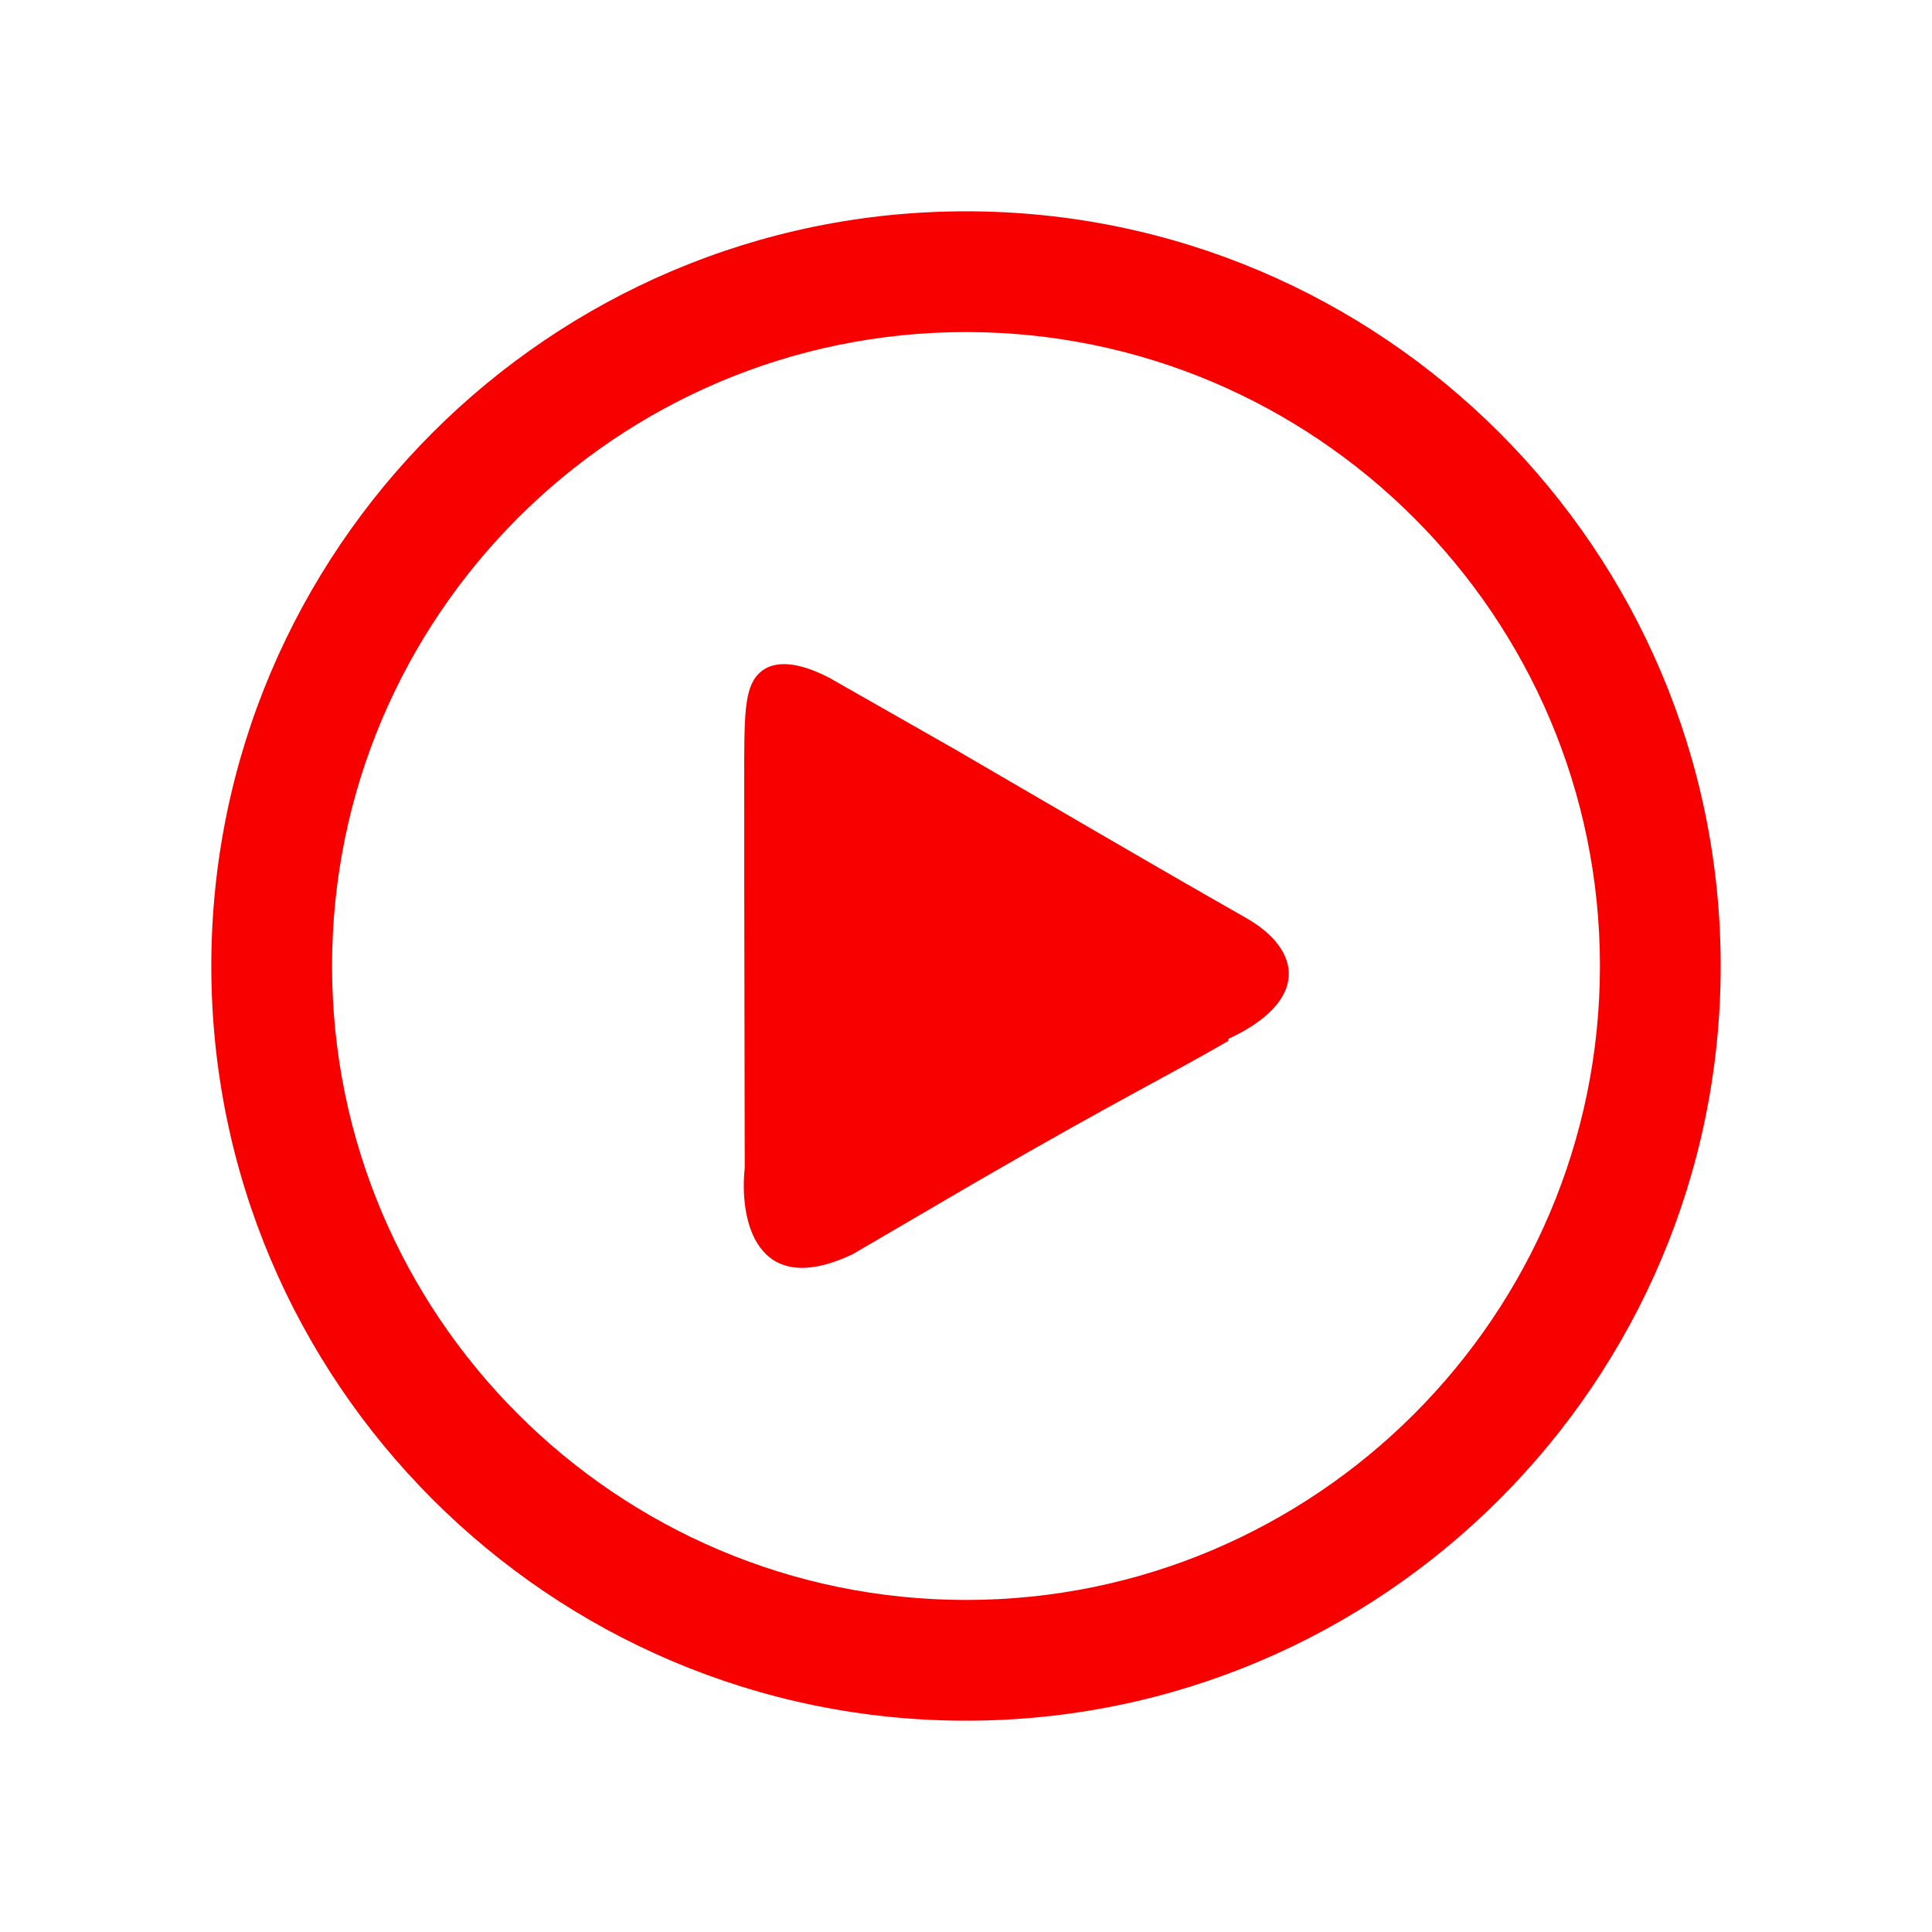
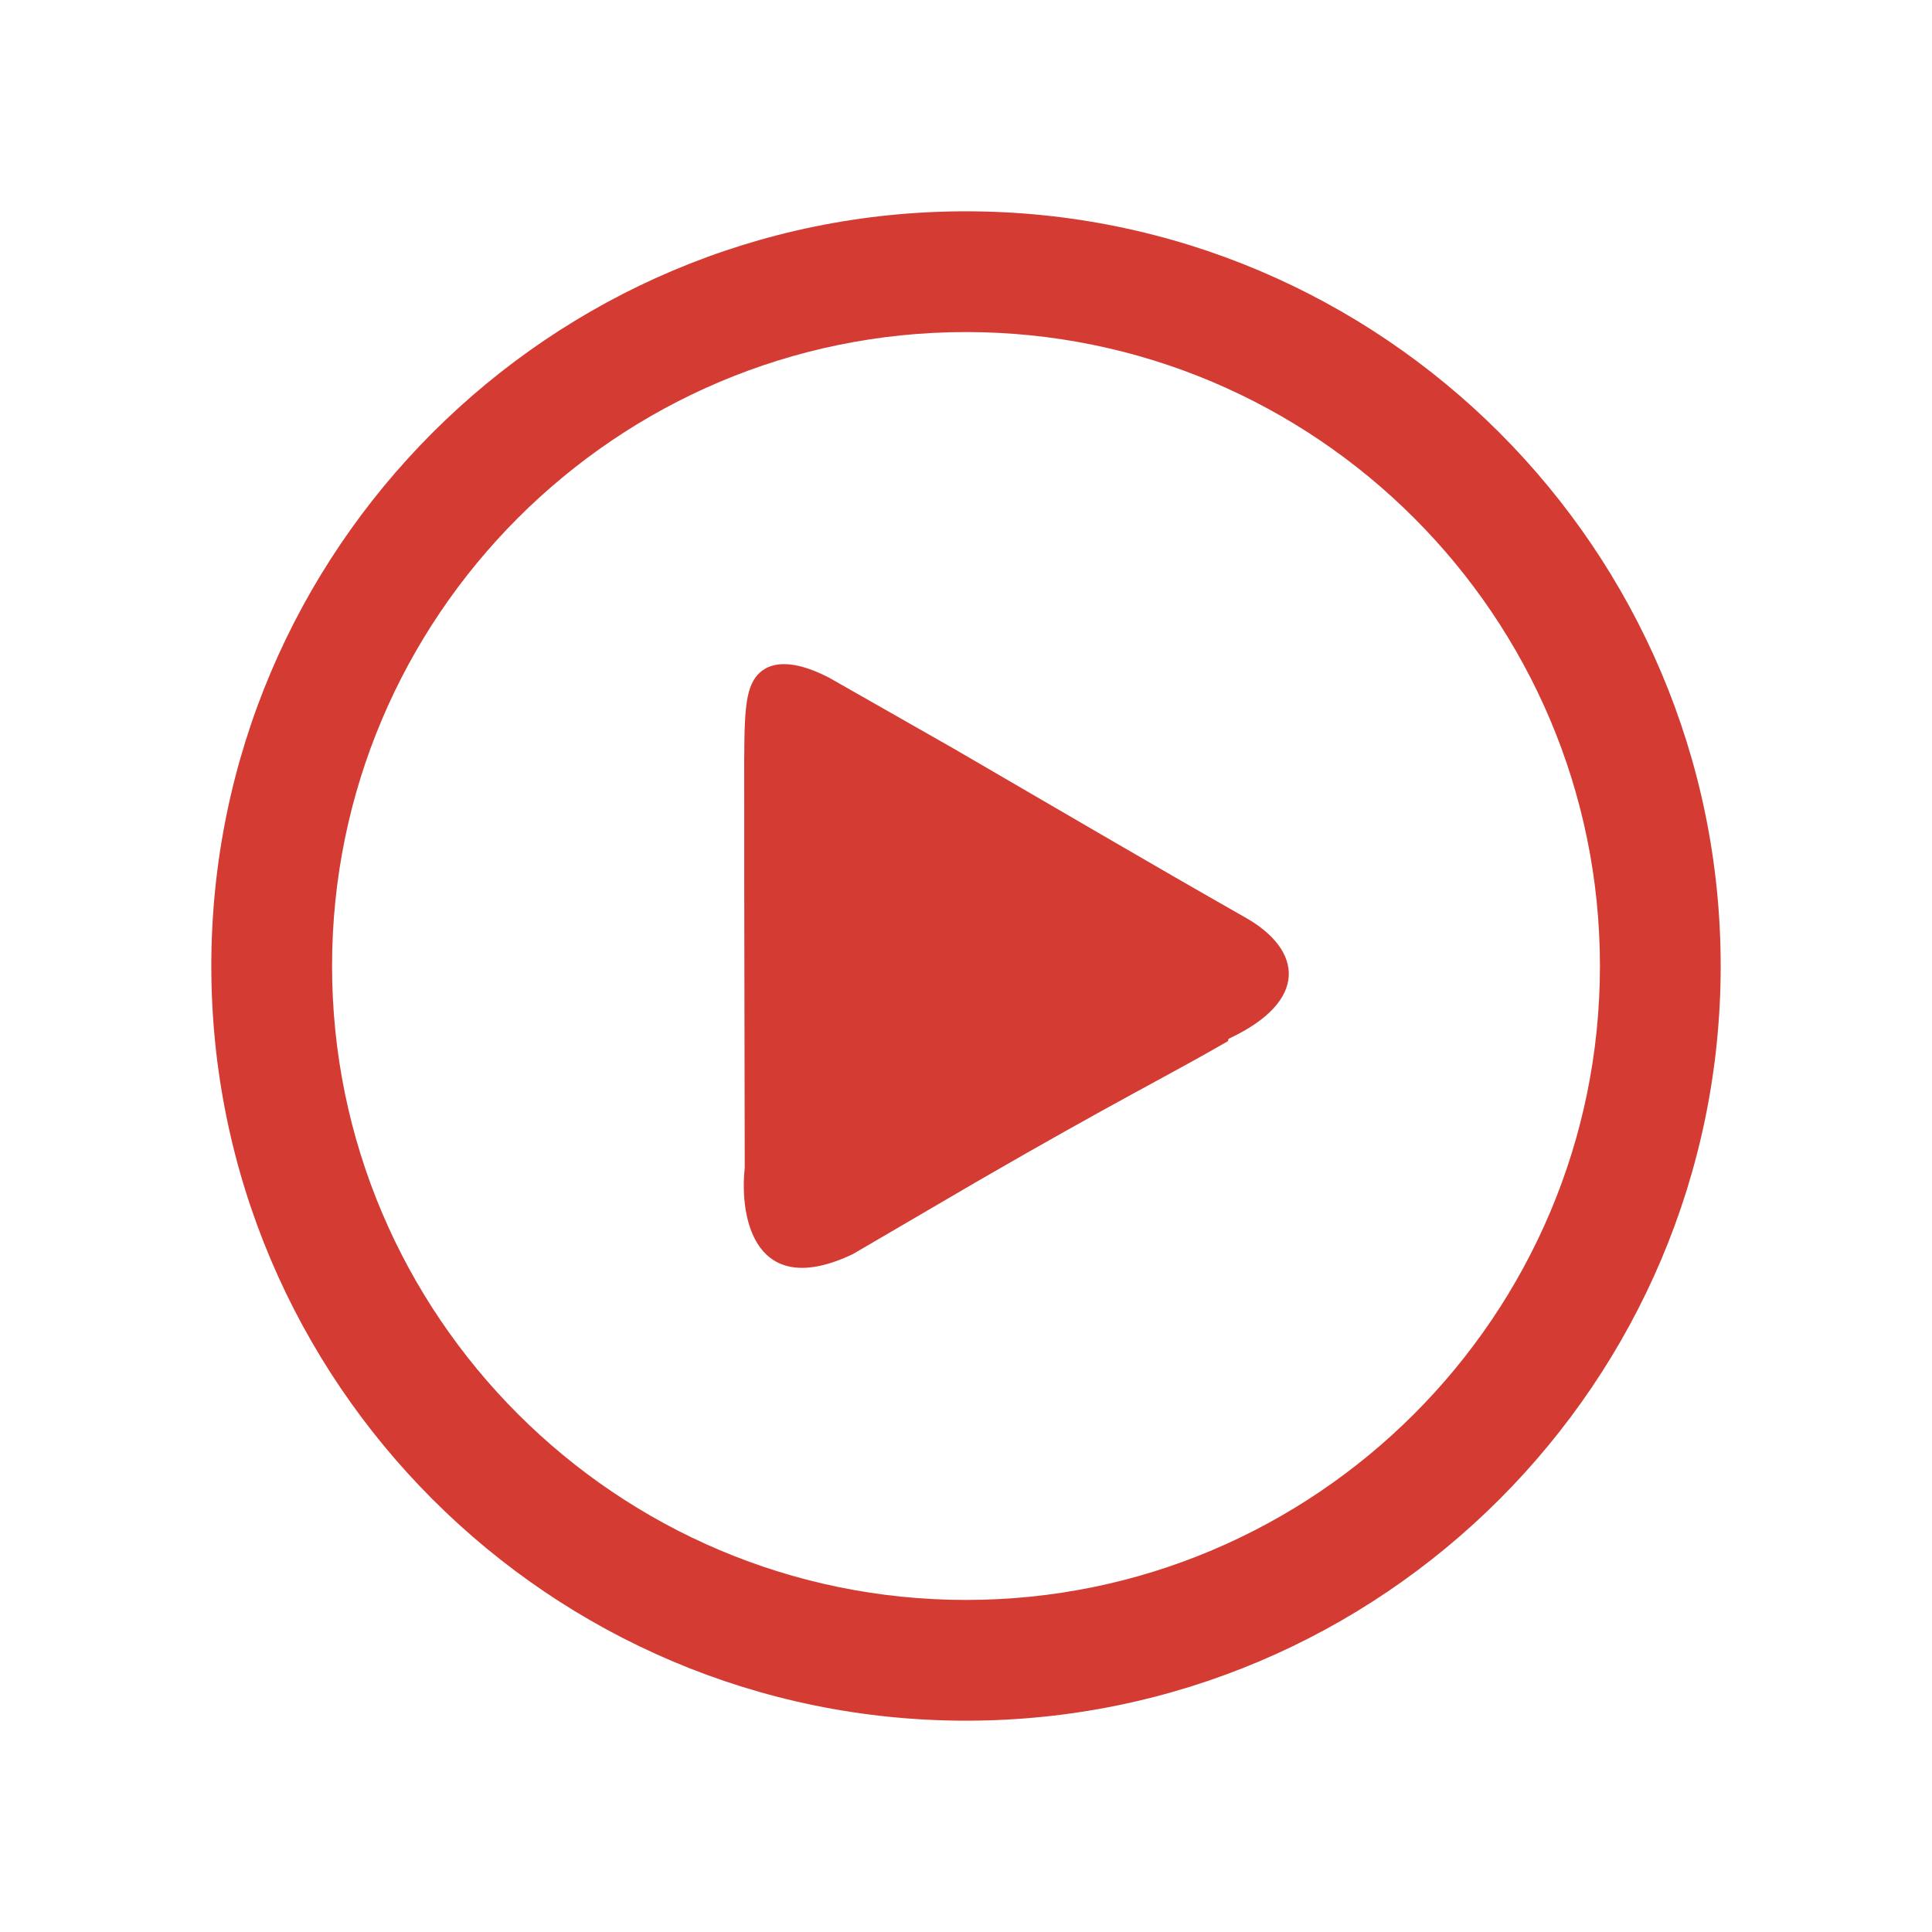
<svg xmlns="http://www.w3.org/2000/svg" t="1526097679807" class="icon" style="" viewBox="0 0 1024 1024" version="1.1" p-id="4277" width="128" height="128">
  <defs>
    <style type="text/css" />
  </defs>
-   <path d="M512 112c-220.55 0-400 179.45-400 400s179.45 400 400 400 400-179.45 400-400-179.46-400-400-400z m0 736c-185.27 0-336-150.72-336-336s150.73-336 336-336 336 150.73 336 336-150.75 336-336 336z" p-id="4278" fill="#f90000" />
-   <path d="M660.36 486.48c-51.81-29.45-102-59-154.81-89.66l-66.09-37.62c-24.46-12.62-35.5-6.31-40 1.31-5.67 9.7-5 26-5 71v35.77l0.26 151.82c-2.88 26.9 5.6 70.17 57.3 45.61l65.52-38.3c75.89-43.91 100.74-55.73 133.31-74.59l0.31-1.23c42.9-19.97 39.08-47.13 9.2-64.11z" p-id="4279" fill="#f90000" />
+   <path d="M512 112c-220.55 0-400 179.45-400 400s179.45 400 400 400 400-179.45 400-400-179.46-400-400-400z m0 736c-185.27 0-336-150.72-336-336s150.73-336 336-336 336 150.73 336 336-150.75 336-336 336z" p-id="4278" fill="#d43c33" />
+   <path d="M660.36 486.48c-51.81-29.45-102-59-154.81-89.66l-66.09-37.62c-24.46-12.62-35.5-6.31-40 1.31-5.67 9.7-5 26-5 71v35.77l0.26 151.82c-2.88 26.9 5.6 70.17 57.3 45.61l65.52-38.3c75.89-43.91 100.74-55.73 133.31-74.59l0.31-1.23c42.9-19.97 39.08-47.13 9.2-64.11z" p-id="4279" fill="#d43c33" />
</svg>
